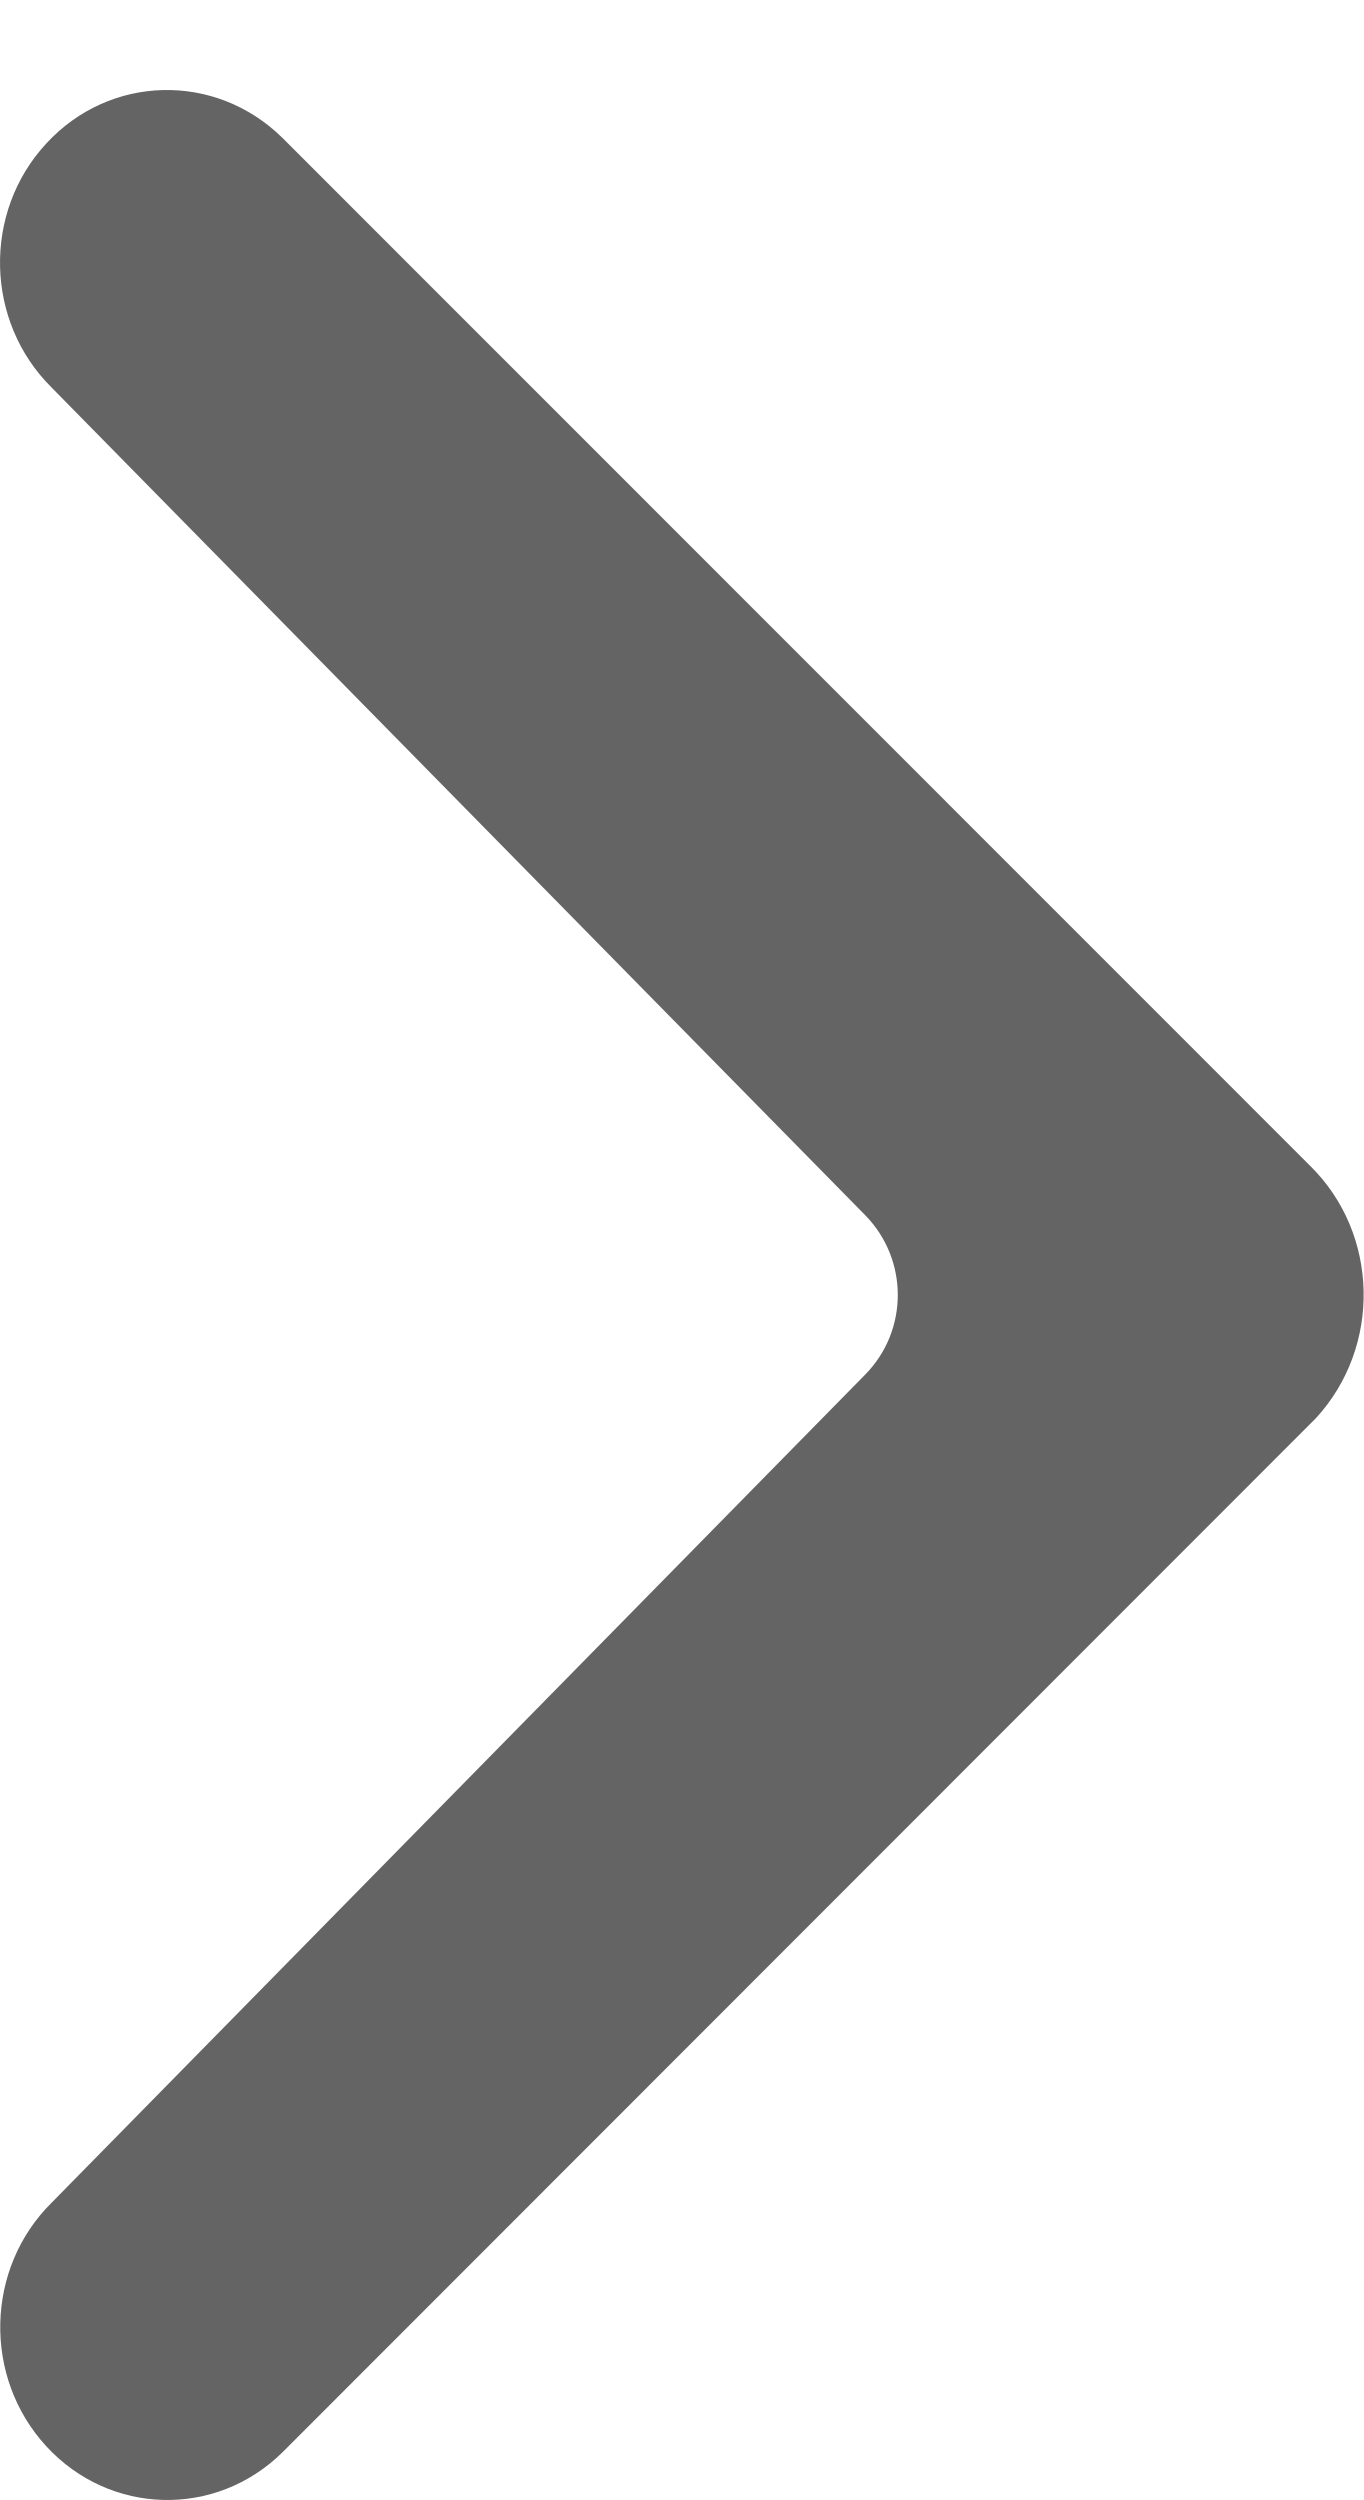
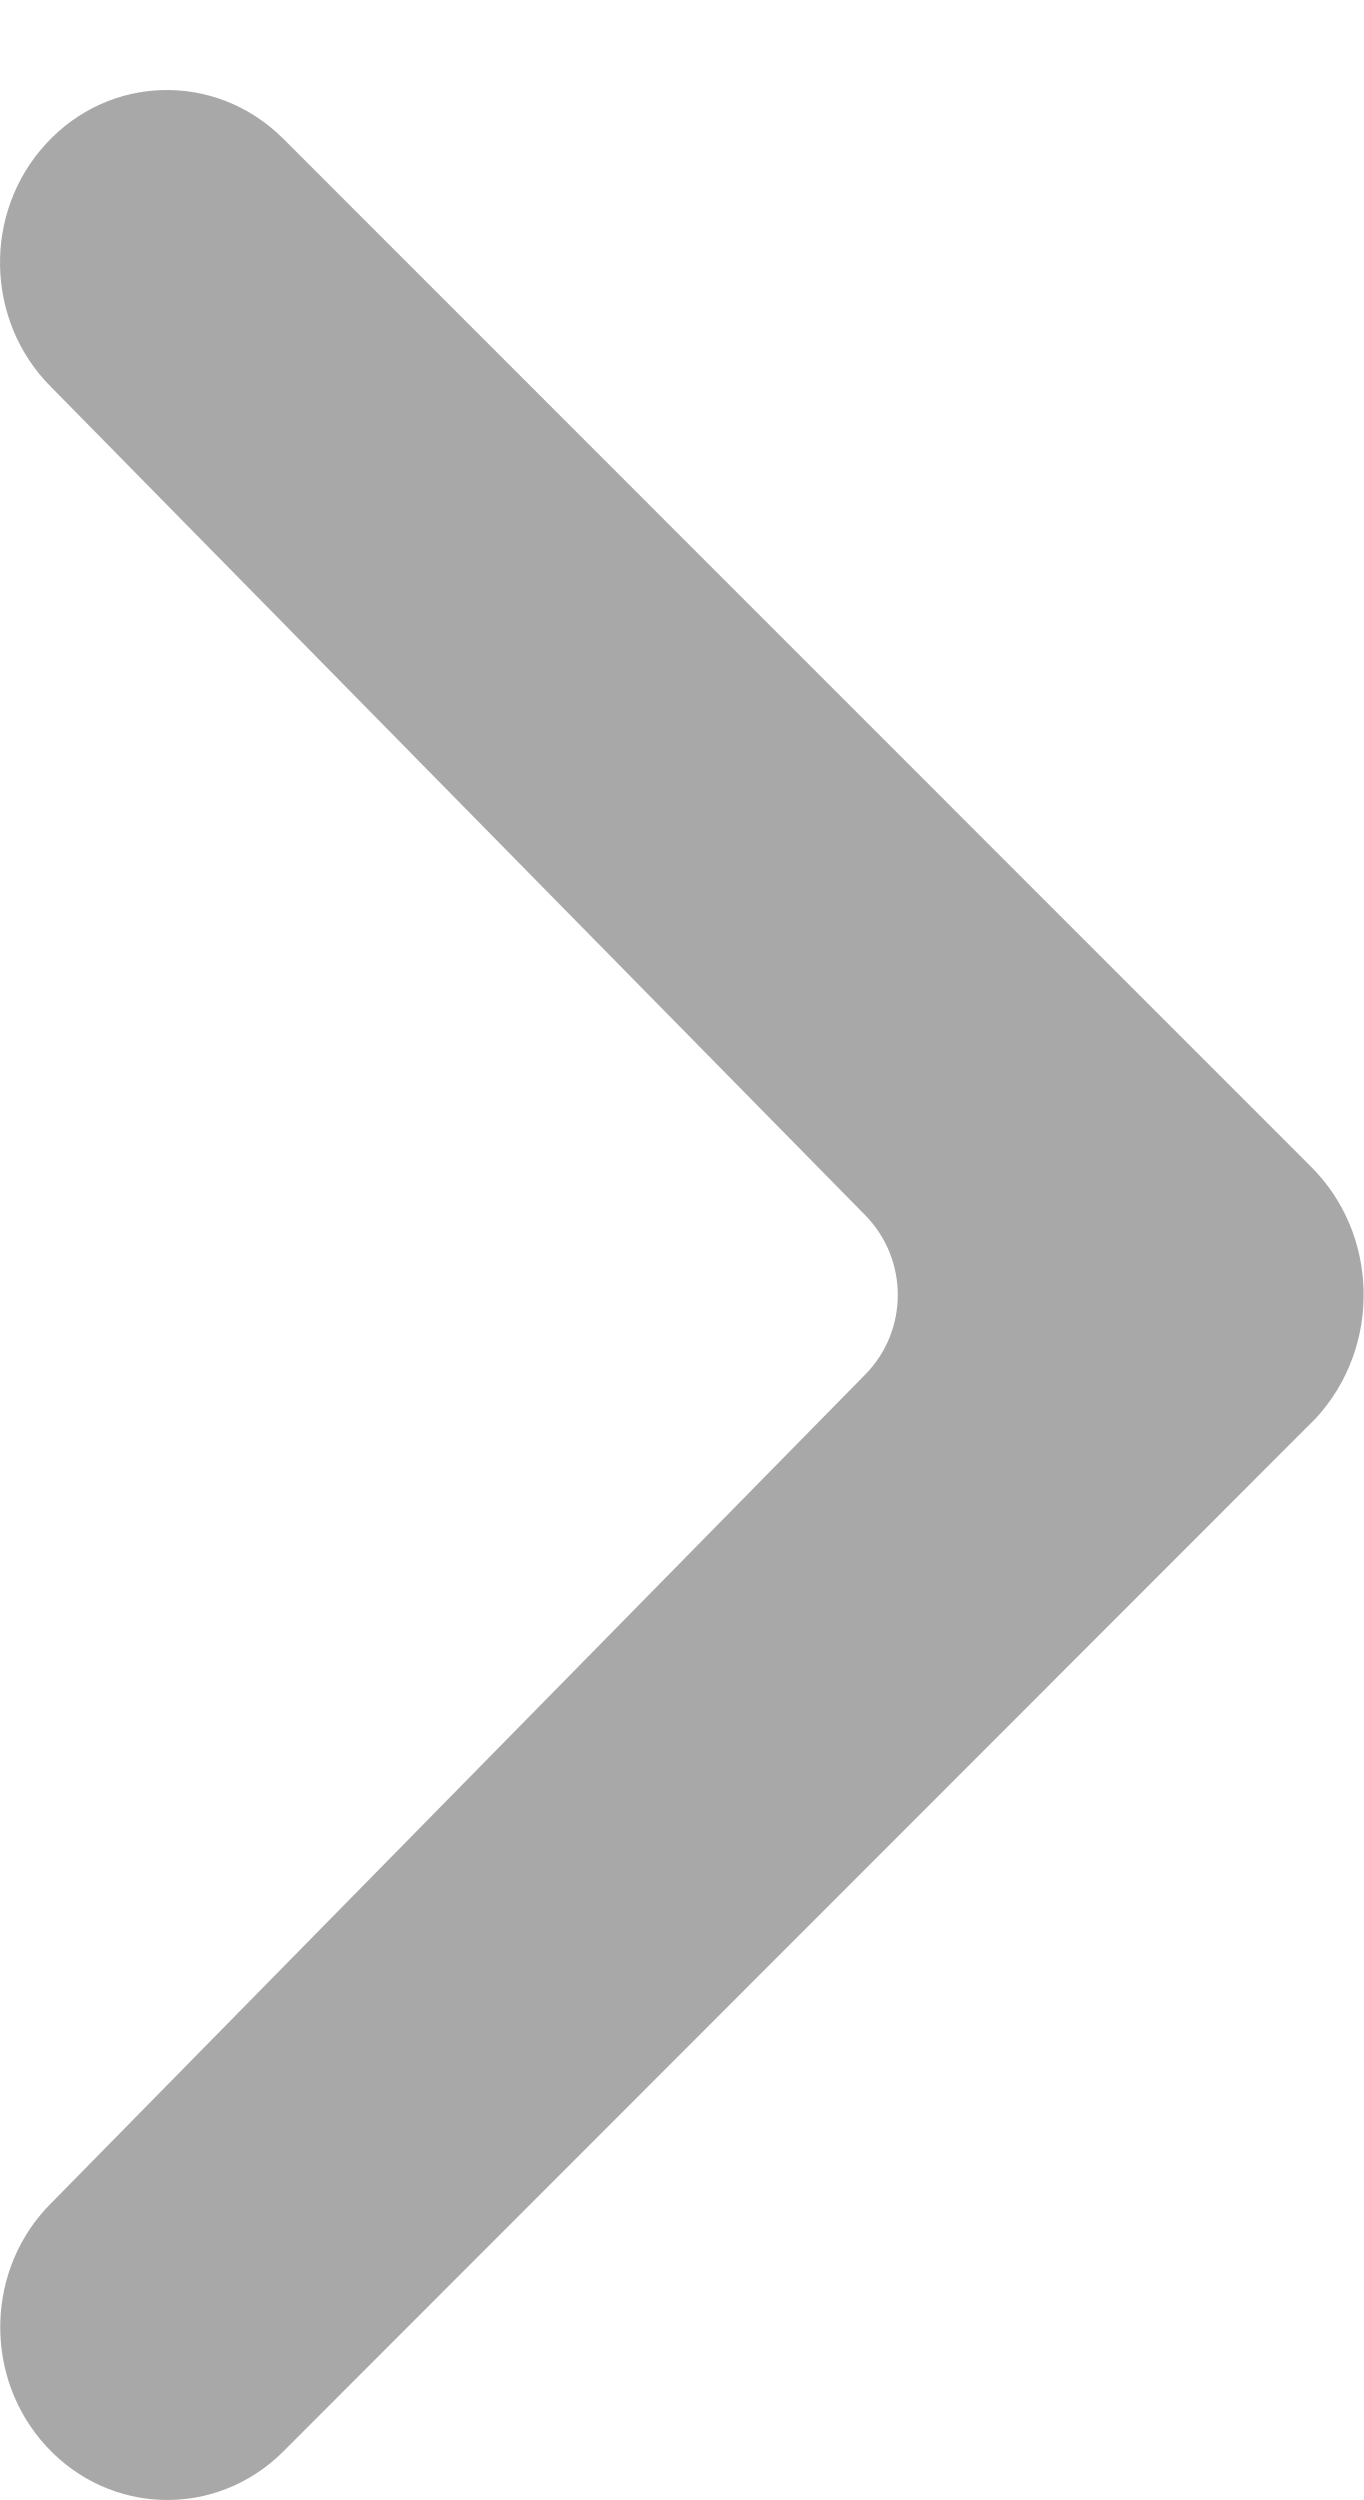
<svg xmlns="http://www.w3.org/2000/svg" width="6" height="11" viewBox="0 0 6 11" fill="none">
-   <path d="M0.229 9.69C-0.065 9.979 -0.076 10.46 0.204 10.764C0.484 11.068 0.949 11.08 1.243 10.79C1.243 10.79 5.777 6.253 5.79 6.24C6.079 5.926 6.069 5.429 5.765 5.13L1.243 0.607C0.949 0.317 0.484 0.327 0.204 0.631C-0.077 0.934 -0.066 1.415 0.227 1.705L3.807 5.347C3.998 5.542 3.998 5.854 3.807 6.048L0.229 9.69Z" fill="#656464" />
+   <path d="M0.229 9.69C-0.065 9.979 -0.076 10.46 0.204 10.764C0.484 11.068 0.949 11.08 1.243 10.79C1.243 10.79 5.777 6.253 5.79 6.24C6.079 5.926 6.069 5.429 5.765 5.13L1.243 0.607C0.949 0.317 0.484 0.327 0.204 0.631C-0.077 0.934 -0.066 1.415 0.227 1.705L3.807 5.347C3.998 5.542 3.998 5.854 3.807 6.048L0.229 9.69Z" fill="#a8a8a8" />
</svg>
